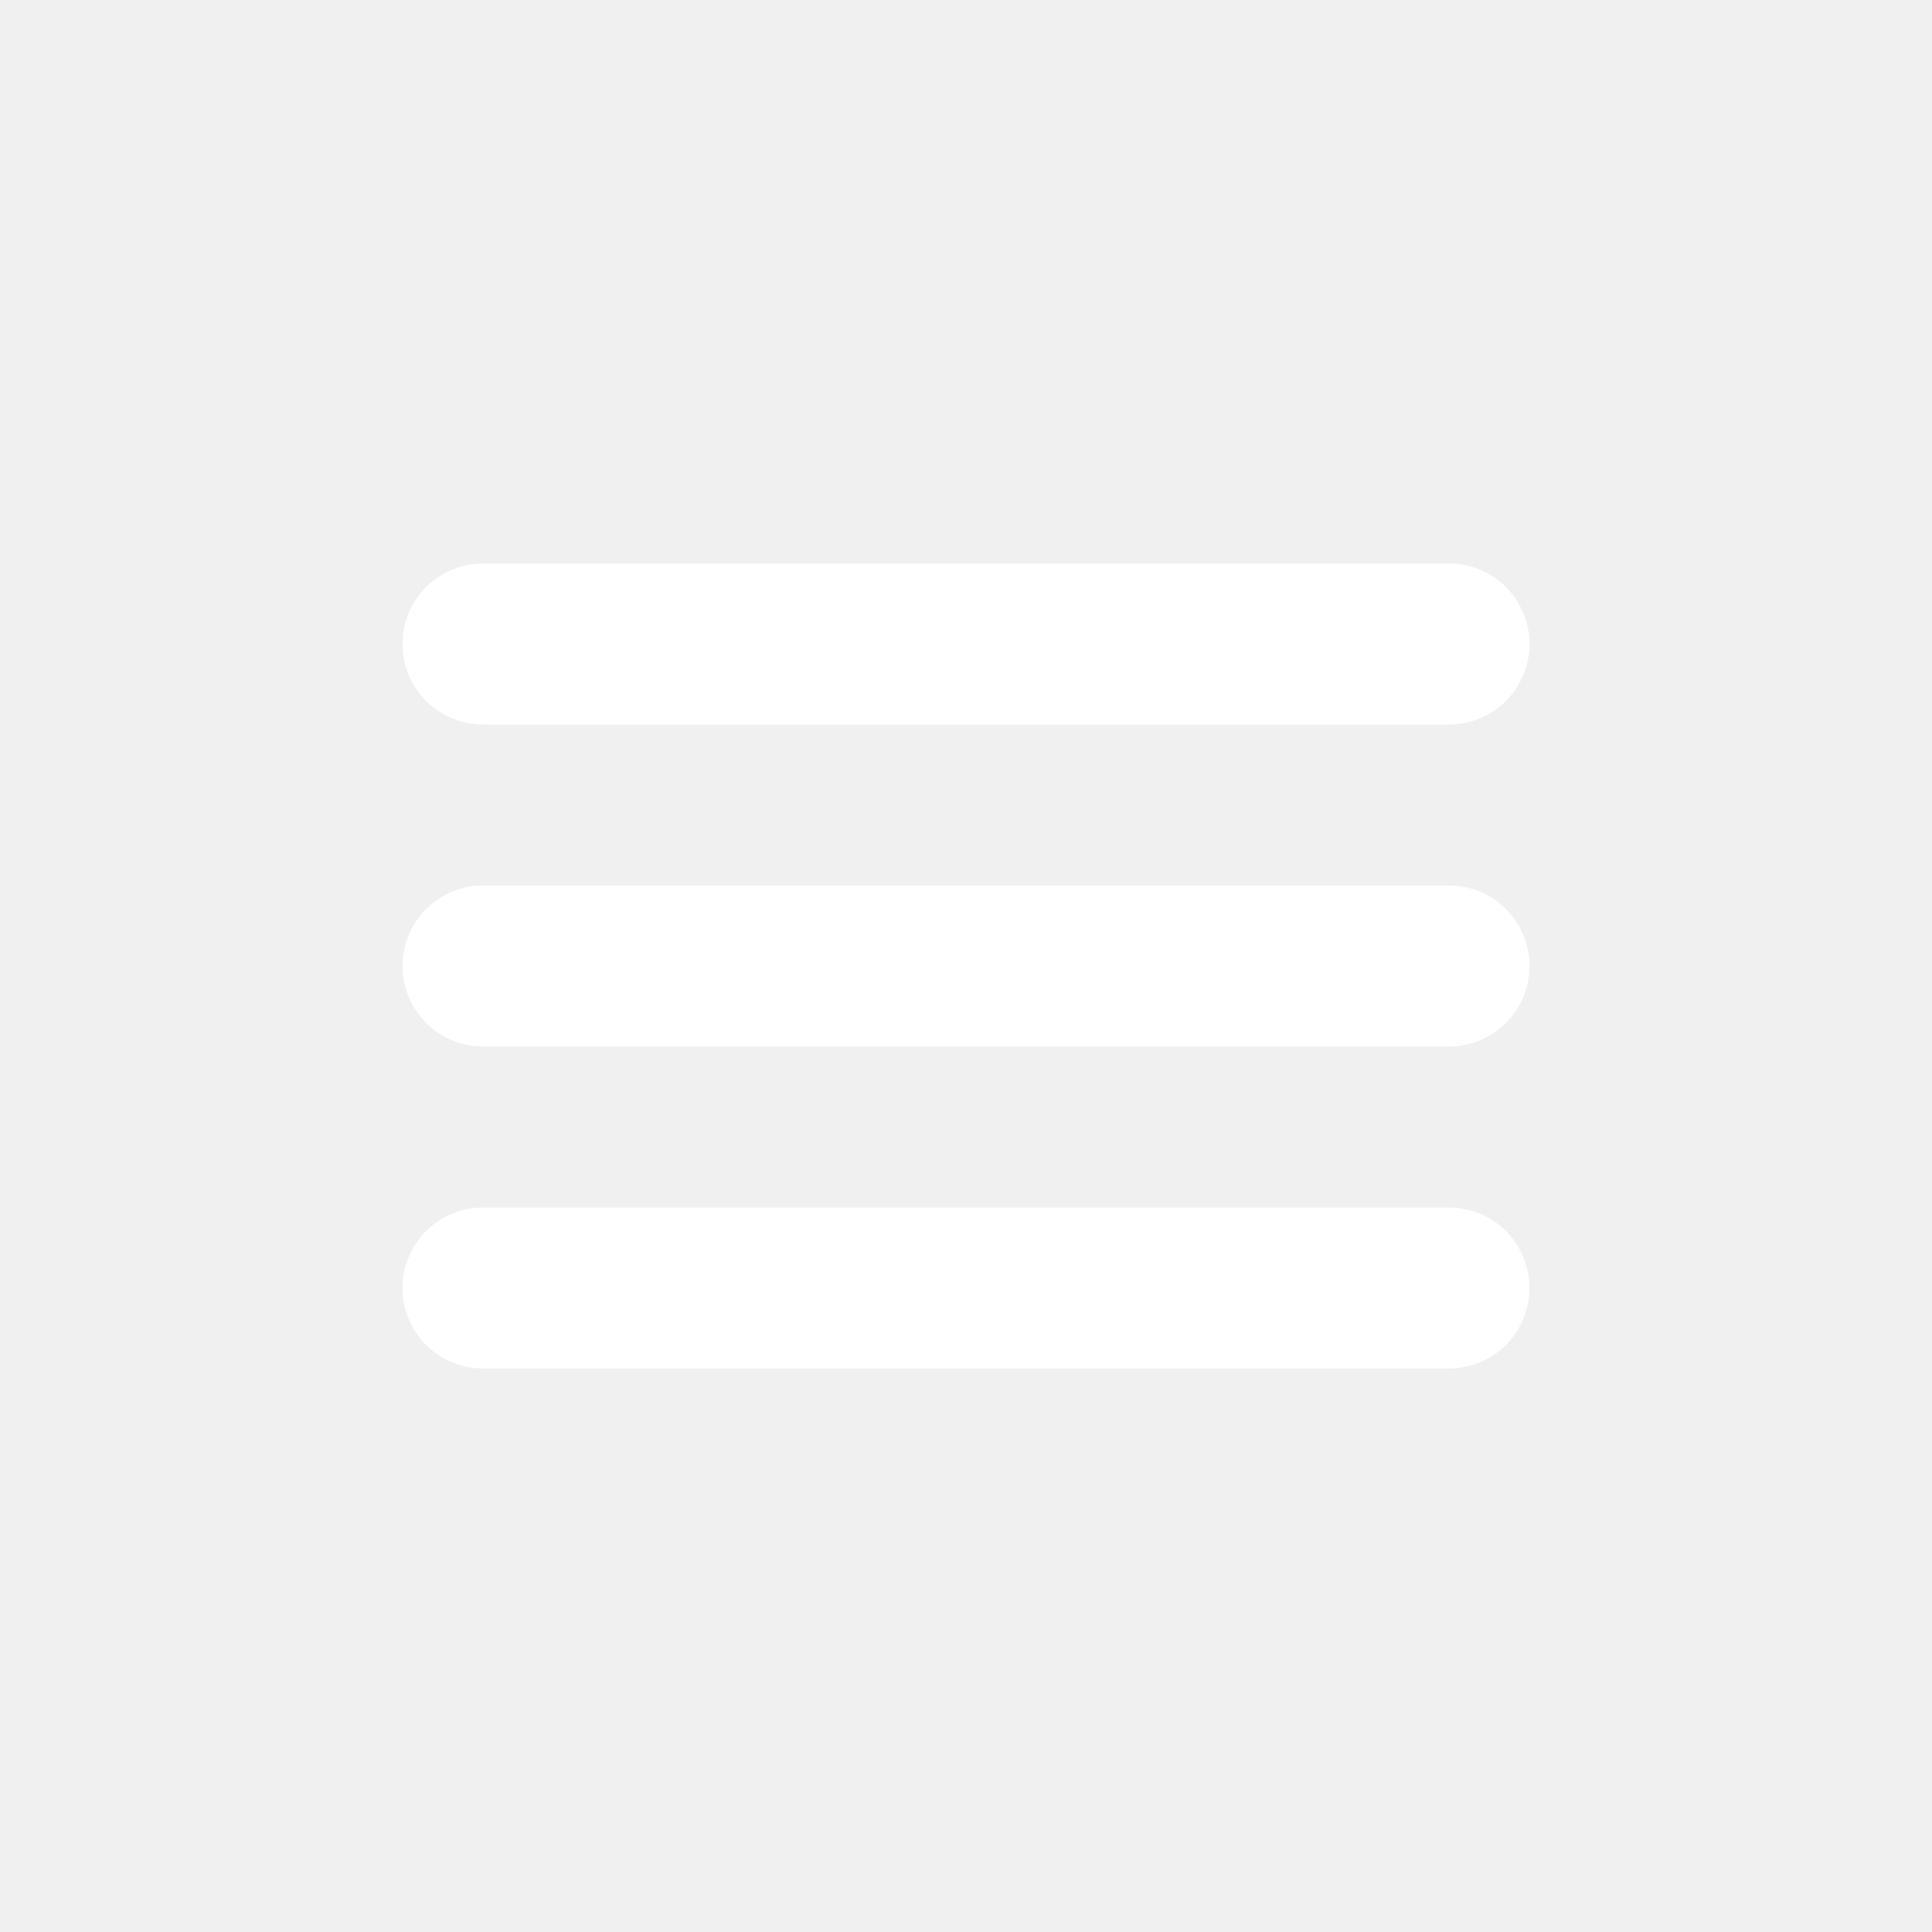
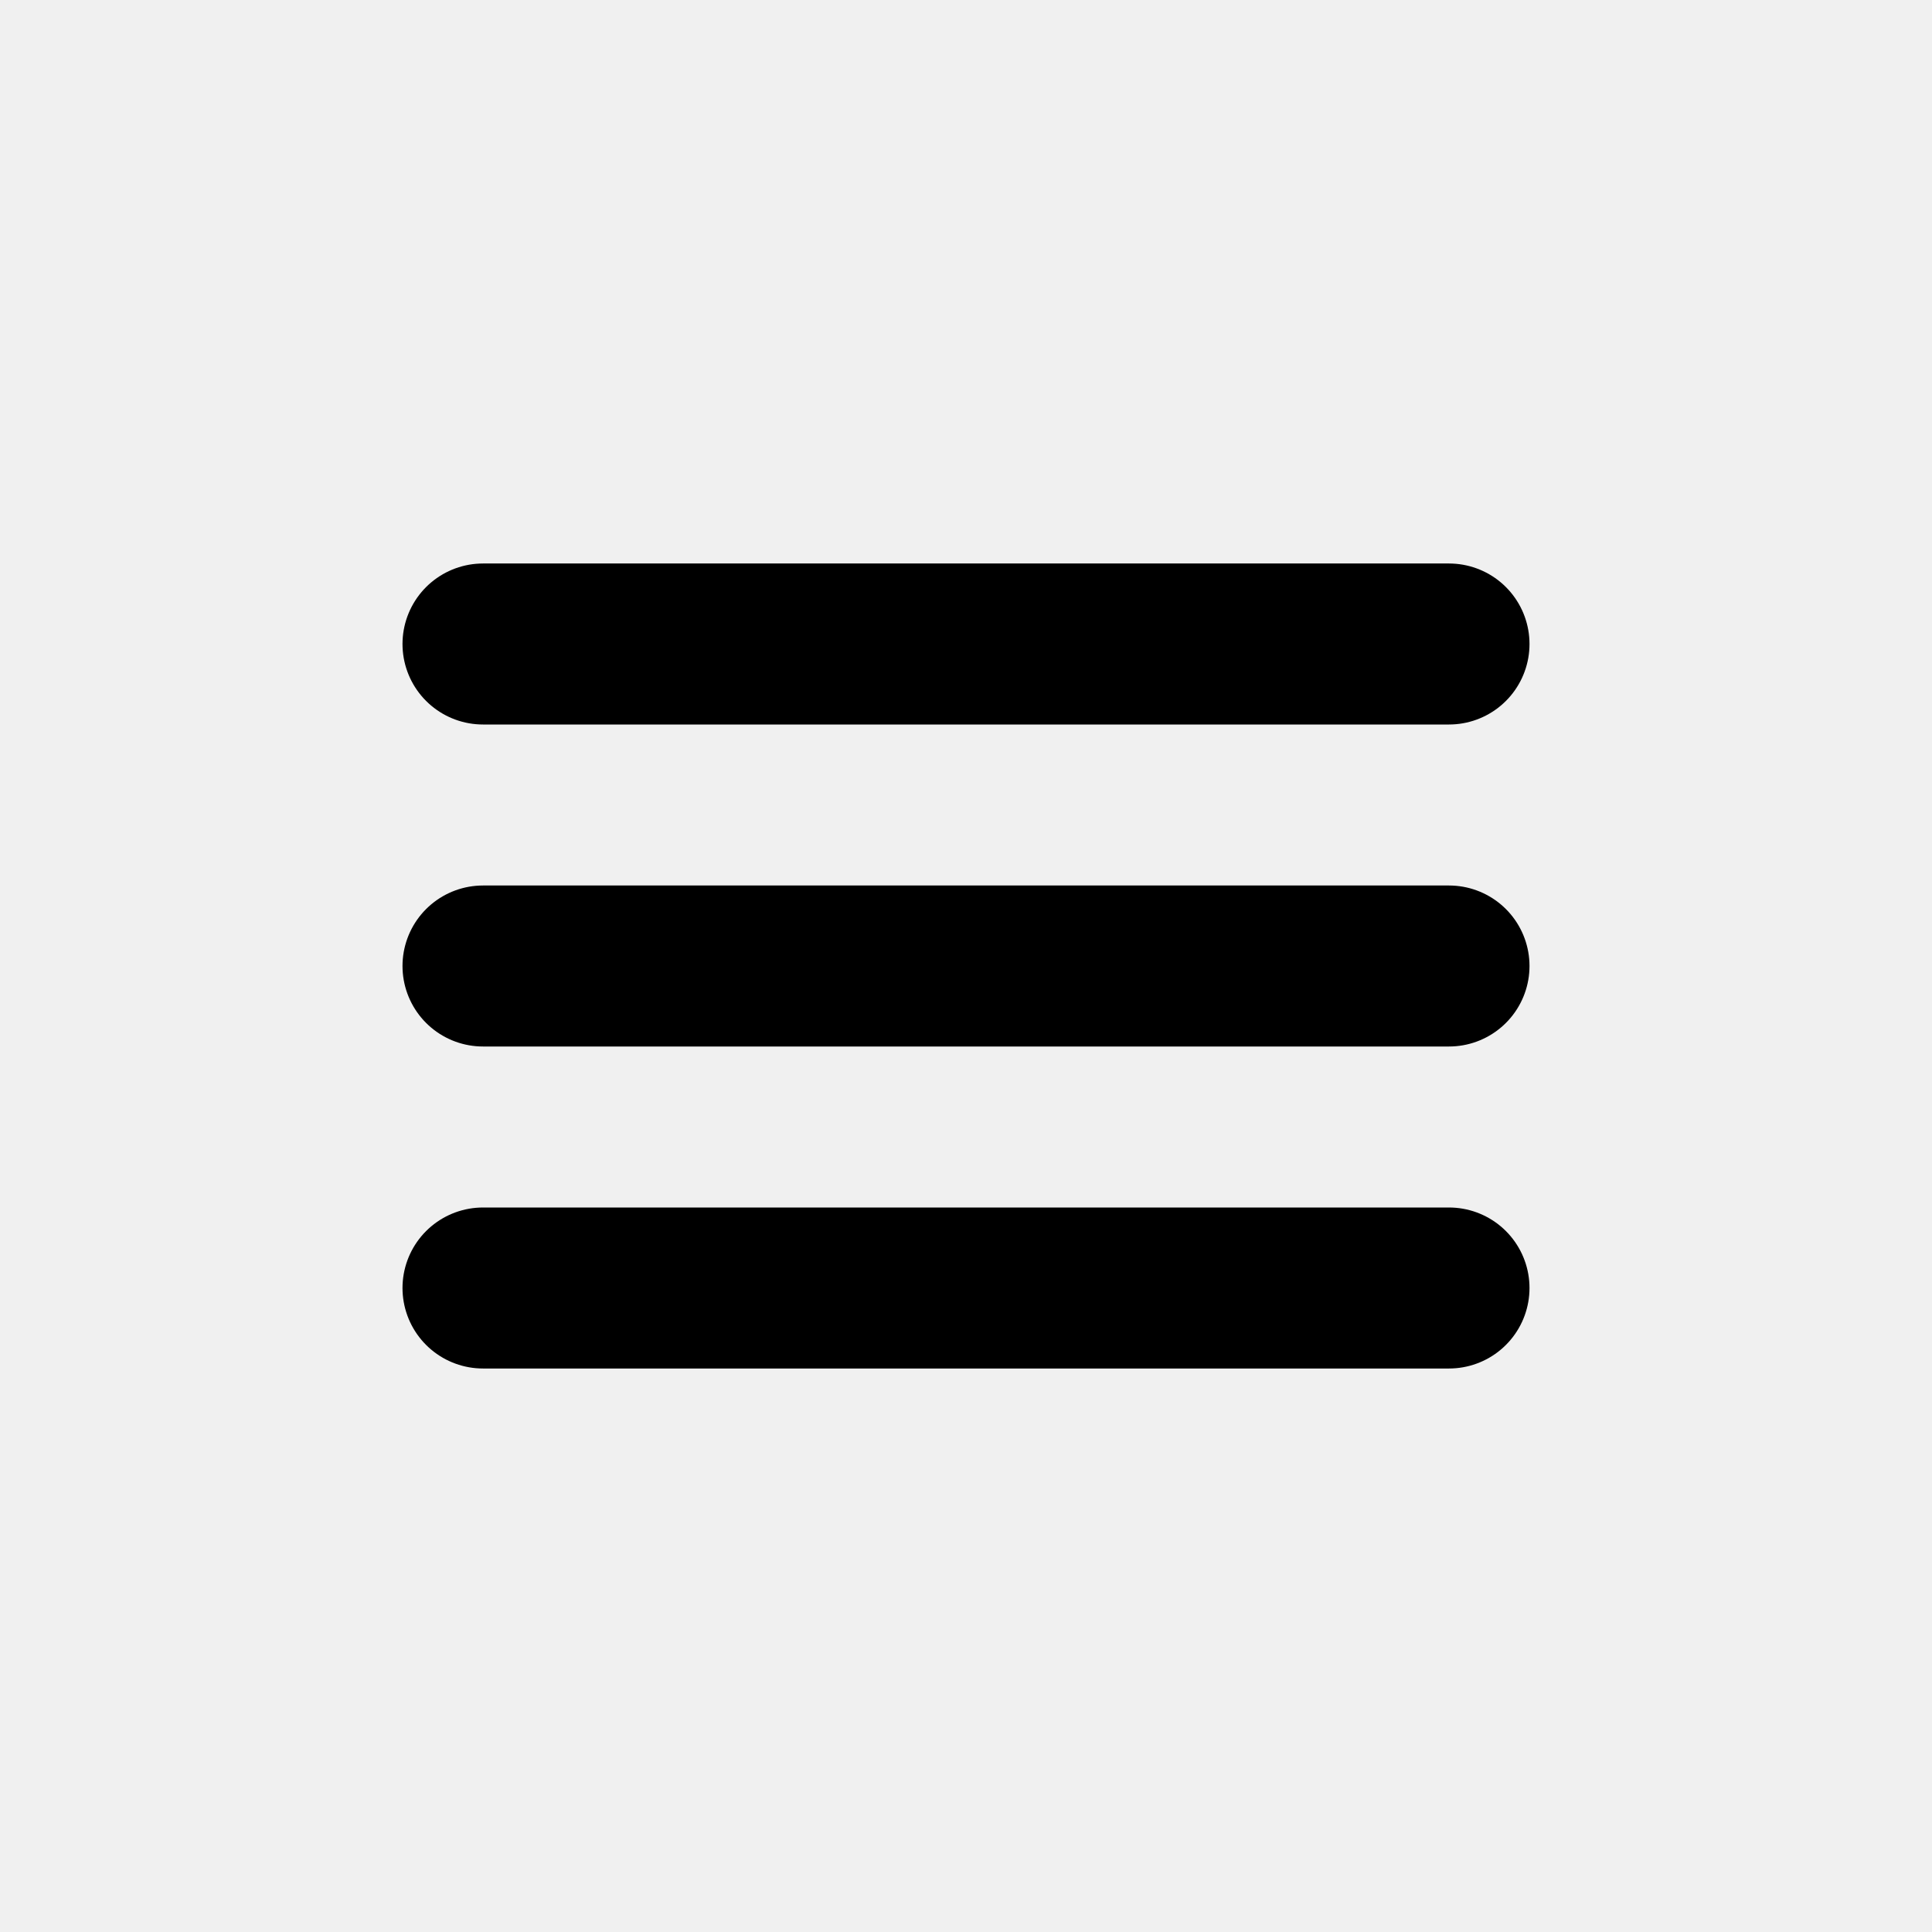
- <svg xmlns="http://www.w3.org/2000/svg" width="24" height="24" viewBox="0 0 24 24" fill="none">
-   <path d="M6 8H18M6 12H18M6 16H18" stroke="white" stroke-width="2" stroke-linecap="round" stroke-linejoin="round" />
+ <svg xmlns="http://www.w3.org/2000/svg" width="70" height="70" viewBox="0 0 24 24" fill="none">
+   <path d="M6 8H18M6 12H18M6 16H18" stroke="currentColor" stroke-width="2" stroke-linecap="round" stroke-linejoin="round" fill="currentColor" />
</svg>
